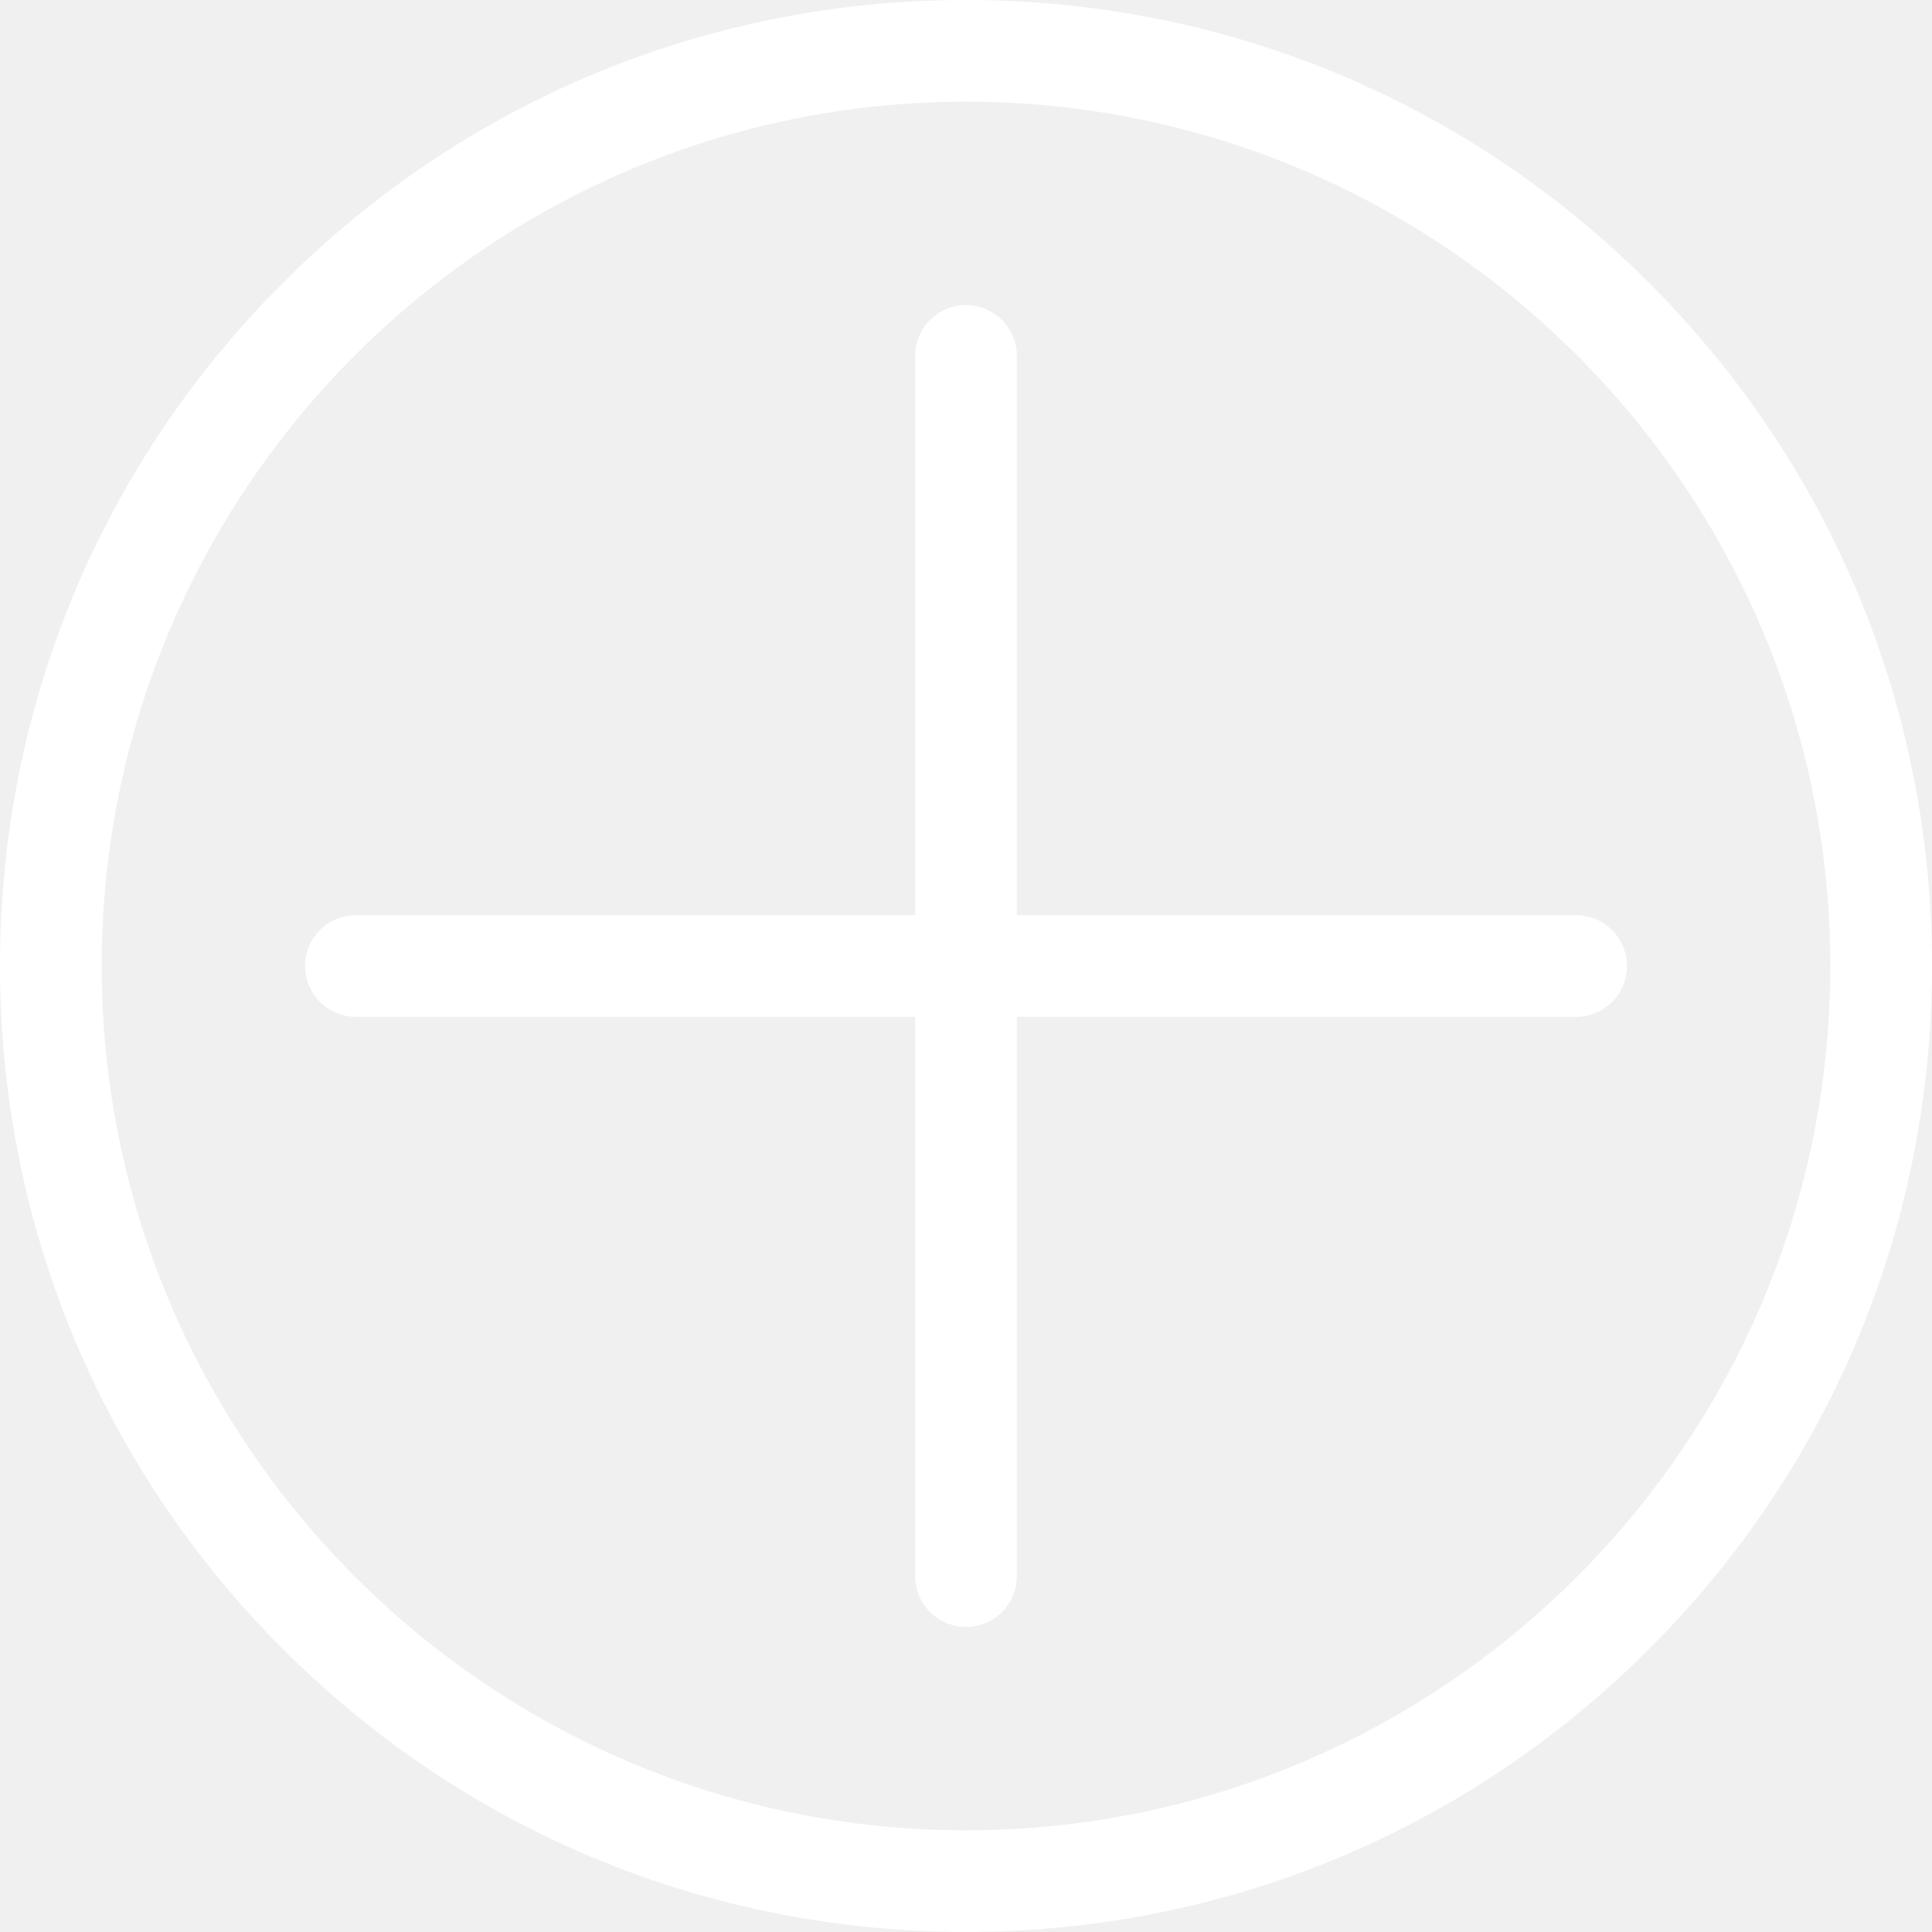
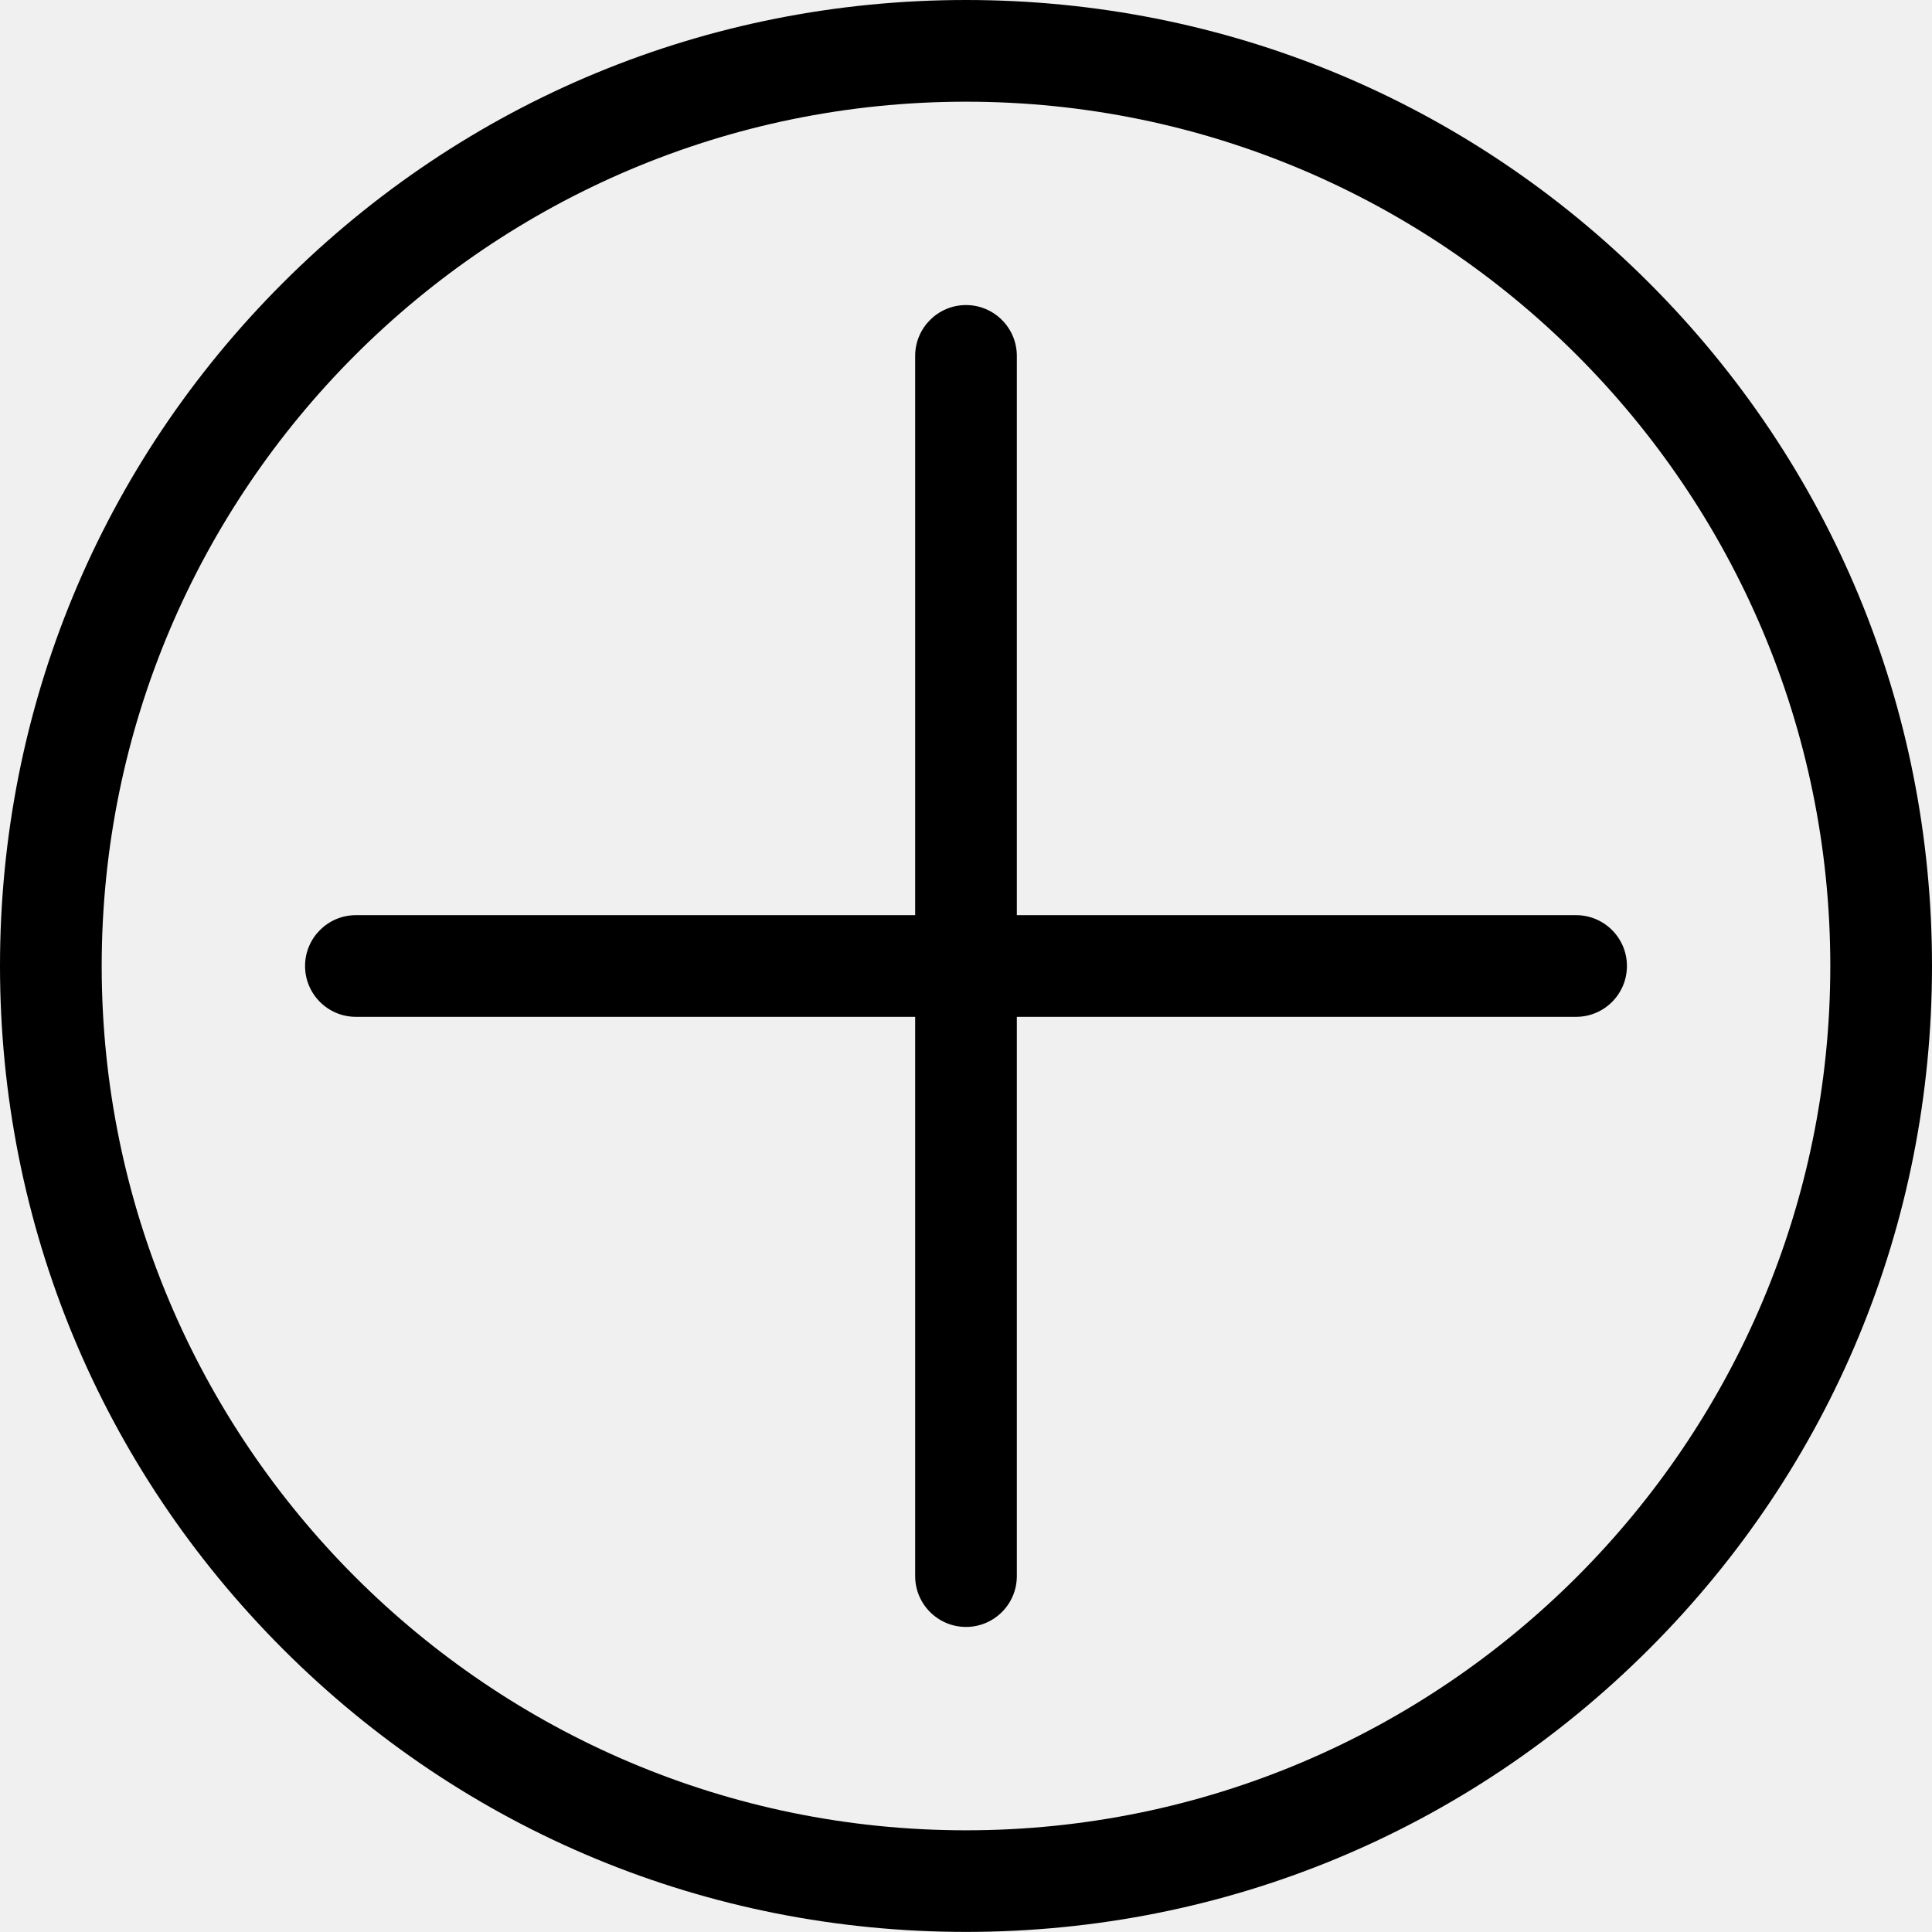
<svg xmlns="http://www.w3.org/2000/svg" width="80px" height="80px" viewBox="0 0 80 80" version="1.1">
  <defs />
  <g id="Page-1" stroke="none" stroke-width="1" fill="none" fill-rule="evenodd">
-     <g id="add" fill="#FFFFFF">
+     <g id="add" fill="#000000">
      <g id="shape">
        <path d="M68.286,11.714 C60.733,4.16 50.686,0 40,0 C29.314,0 19.272,4.16 11.714,11.714 C4.156,19.267 0,29.314 0,39.996 C0,50.678 4.16,60.724 11.714,68.282 C19.267,75.84 29.314,79.996 40,79.996 C50.686,79.996 60.728,75.836 68.286,68.282 C75.844,60.728 80,50.682 80,39.996 C80,29.309 75.84,19.267 68.286,11.714 L68.286,11.714 Z M40,75.789 C20.265,75.789 4.211,59.735 4.211,40 C4.211,20.265 20.265,4.211 40,4.211 C59.735,4.211 75.789,20.265 75.789,40 C75.789,59.735 59.735,75.789 40,75.789 L40,75.789 Z" />
        <path d="M65.263,37.895 L42.105,37.895 L42.105,14.737 C42.105,13.575 41.162,12.632 40,12.632 C38.838,12.632 37.895,13.575 37.895,14.737 L37.895,37.895 L14.737,37.895 C13.575,37.895 12.632,38.838 12.632,40 C12.632,41.162 13.575,42.105 14.737,42.105 L37.895,42.105 L37.895,65.263 C37.895,66.425 38.838,67.368 40,67.368 C41.162,67.368 42.105,66.425 42.105,65.263 L42.105,42.105 L65.263,42.105 C66.425,42.105 67.368,41.162 67.368,40 C67.368,38.838 66.425,37.895 65.263,37.895 L65.263,37.895 Z" />
      </g>
    </g>
  </g>
</svg>
